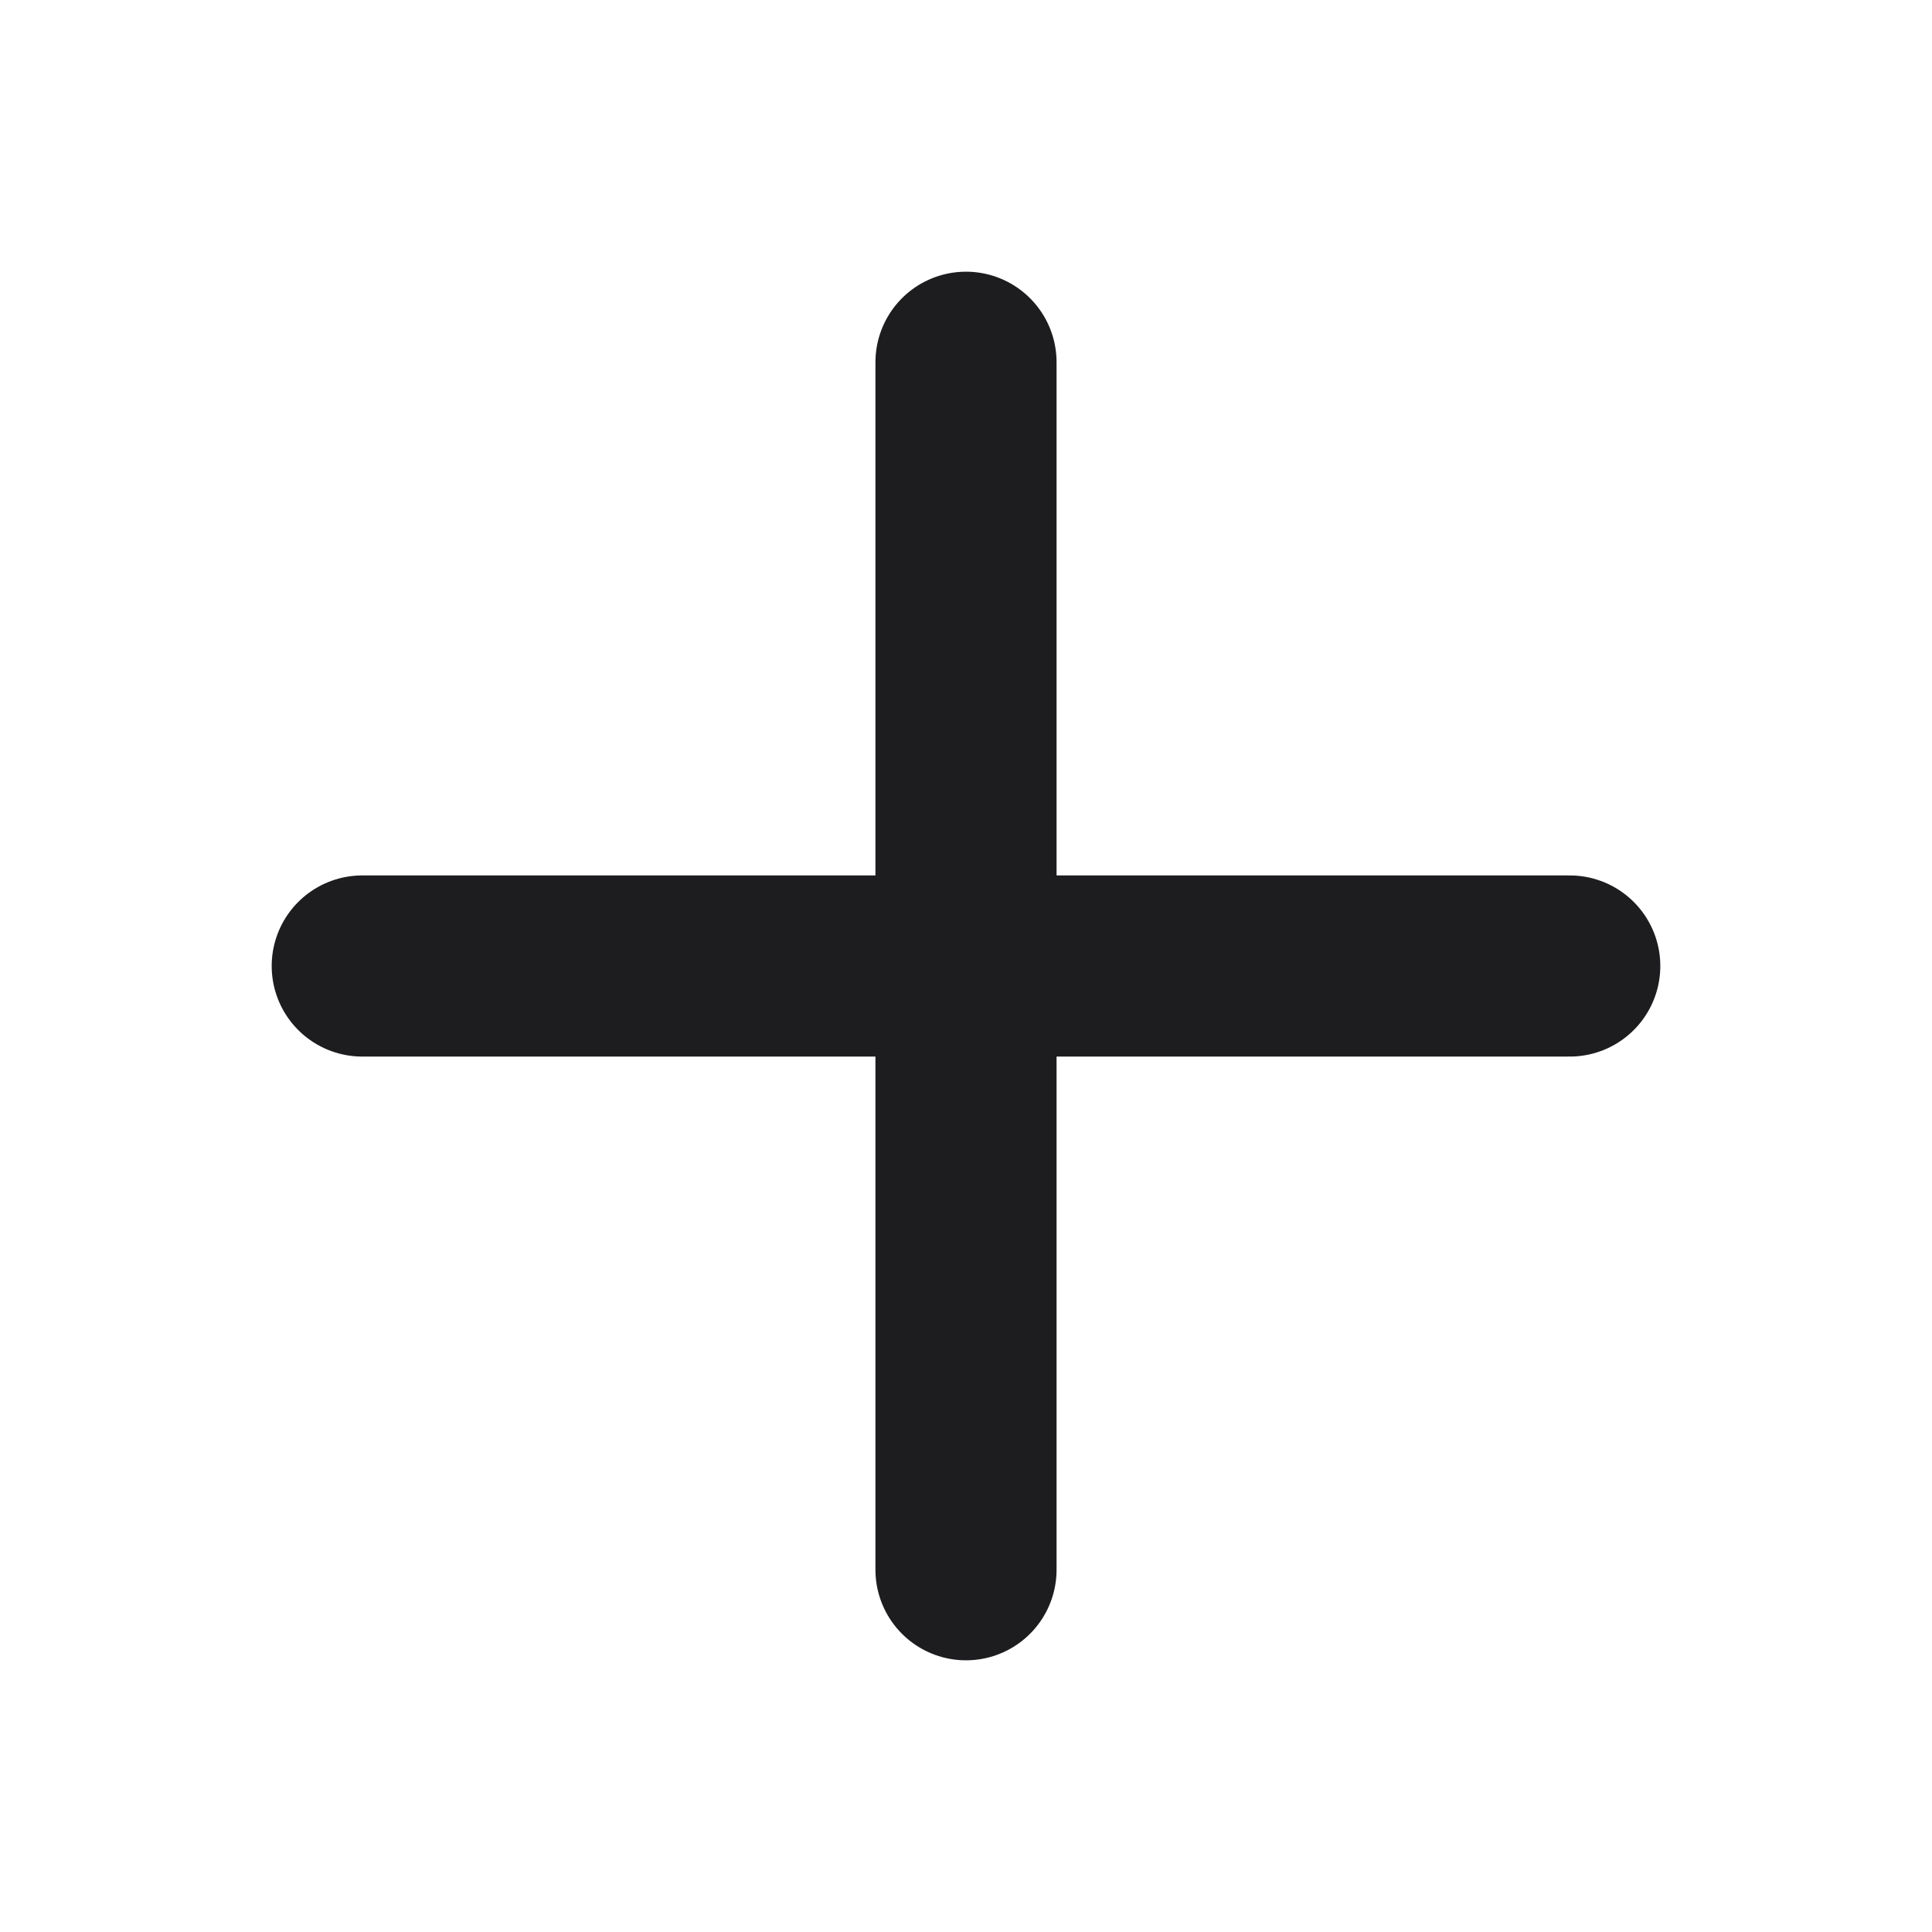
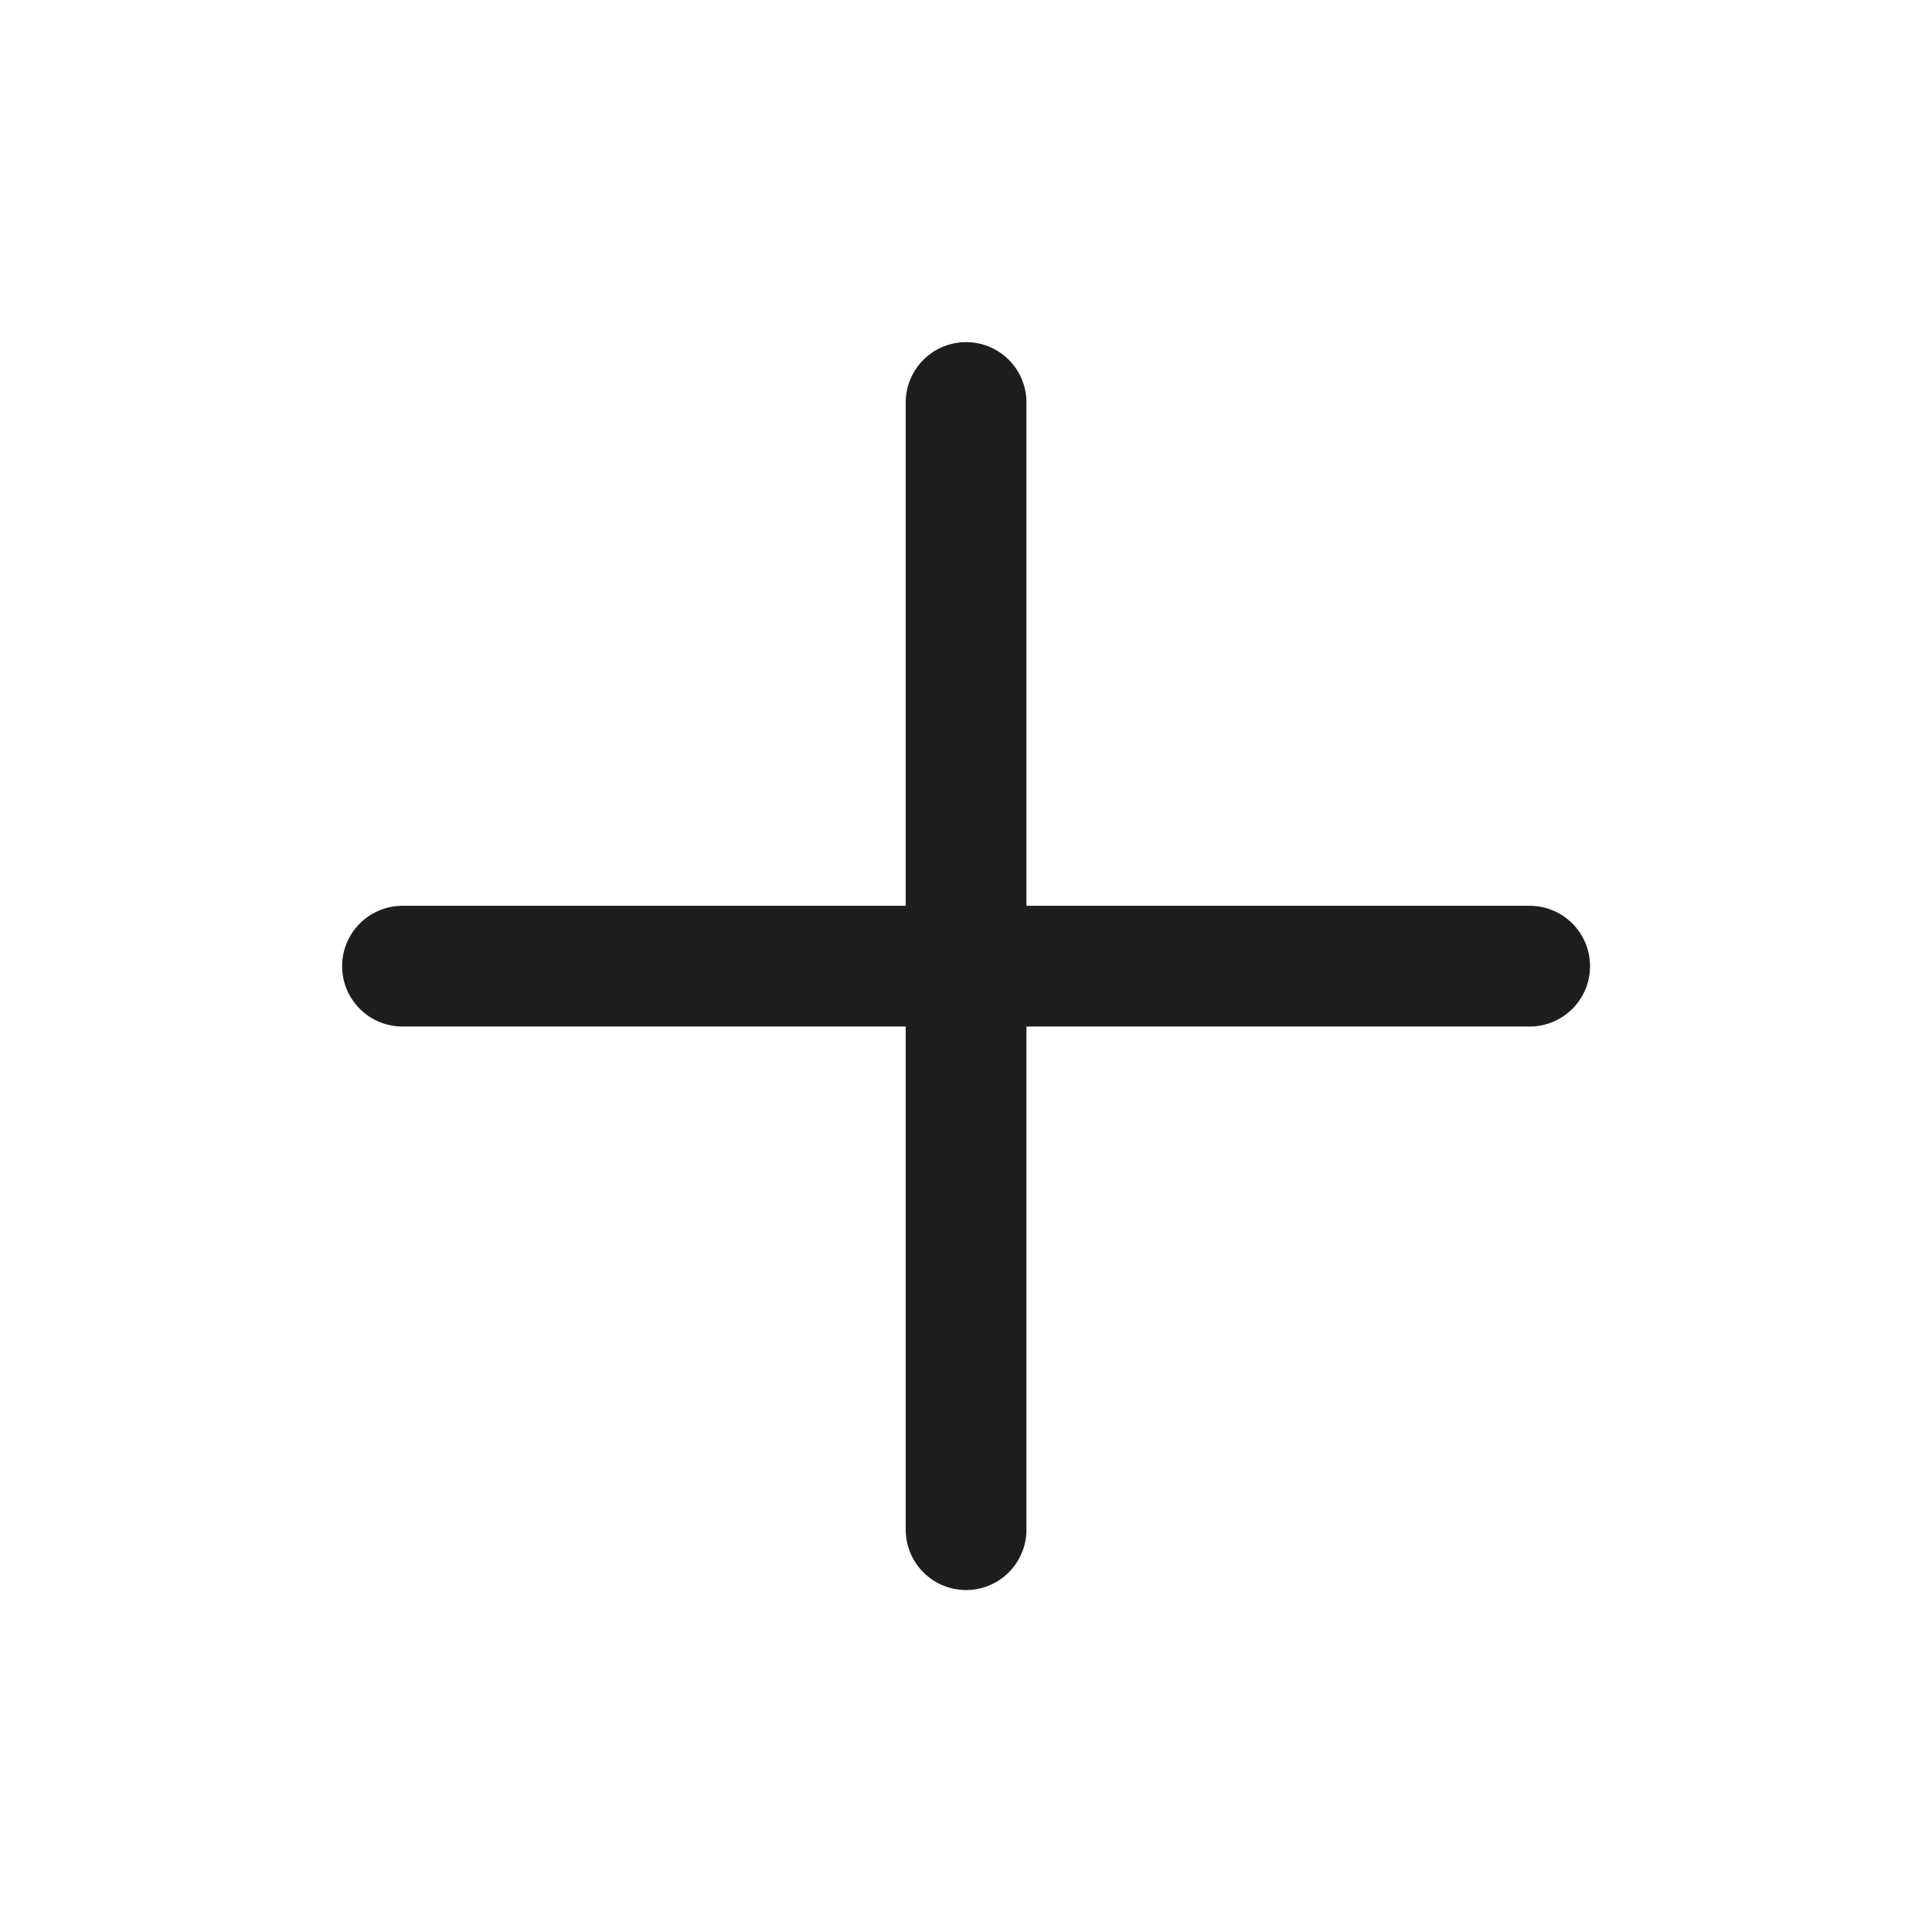
- <svg xmlns="http://www.w3.org/2000/svg" width="16" height="16" viewBox="0 0 16 16" fill="none" stroke="#1D1D1F" stroke-width="1.5" stroke-linecap="round" stroke-linejoin="round">
-   <path d="M8 3v10M3 8h10" />
+ <svg xmlns="http://www.w3.org/2000/svg" width="16" height="16" viewBox="0 0 24 24" fill="none" stroke="#1D1D1F" stroke-width="1.5" stroke-linecap="round" stroke-linejoin="round">
+   <path d="M12.001 5V19.002" stroke-linecap="round" stroke-linejoin="round" />
+   <path d="M19.002 12.002L5 12.002" stroke-linecap="round" stroke-linejoin="round" />
</svg>
